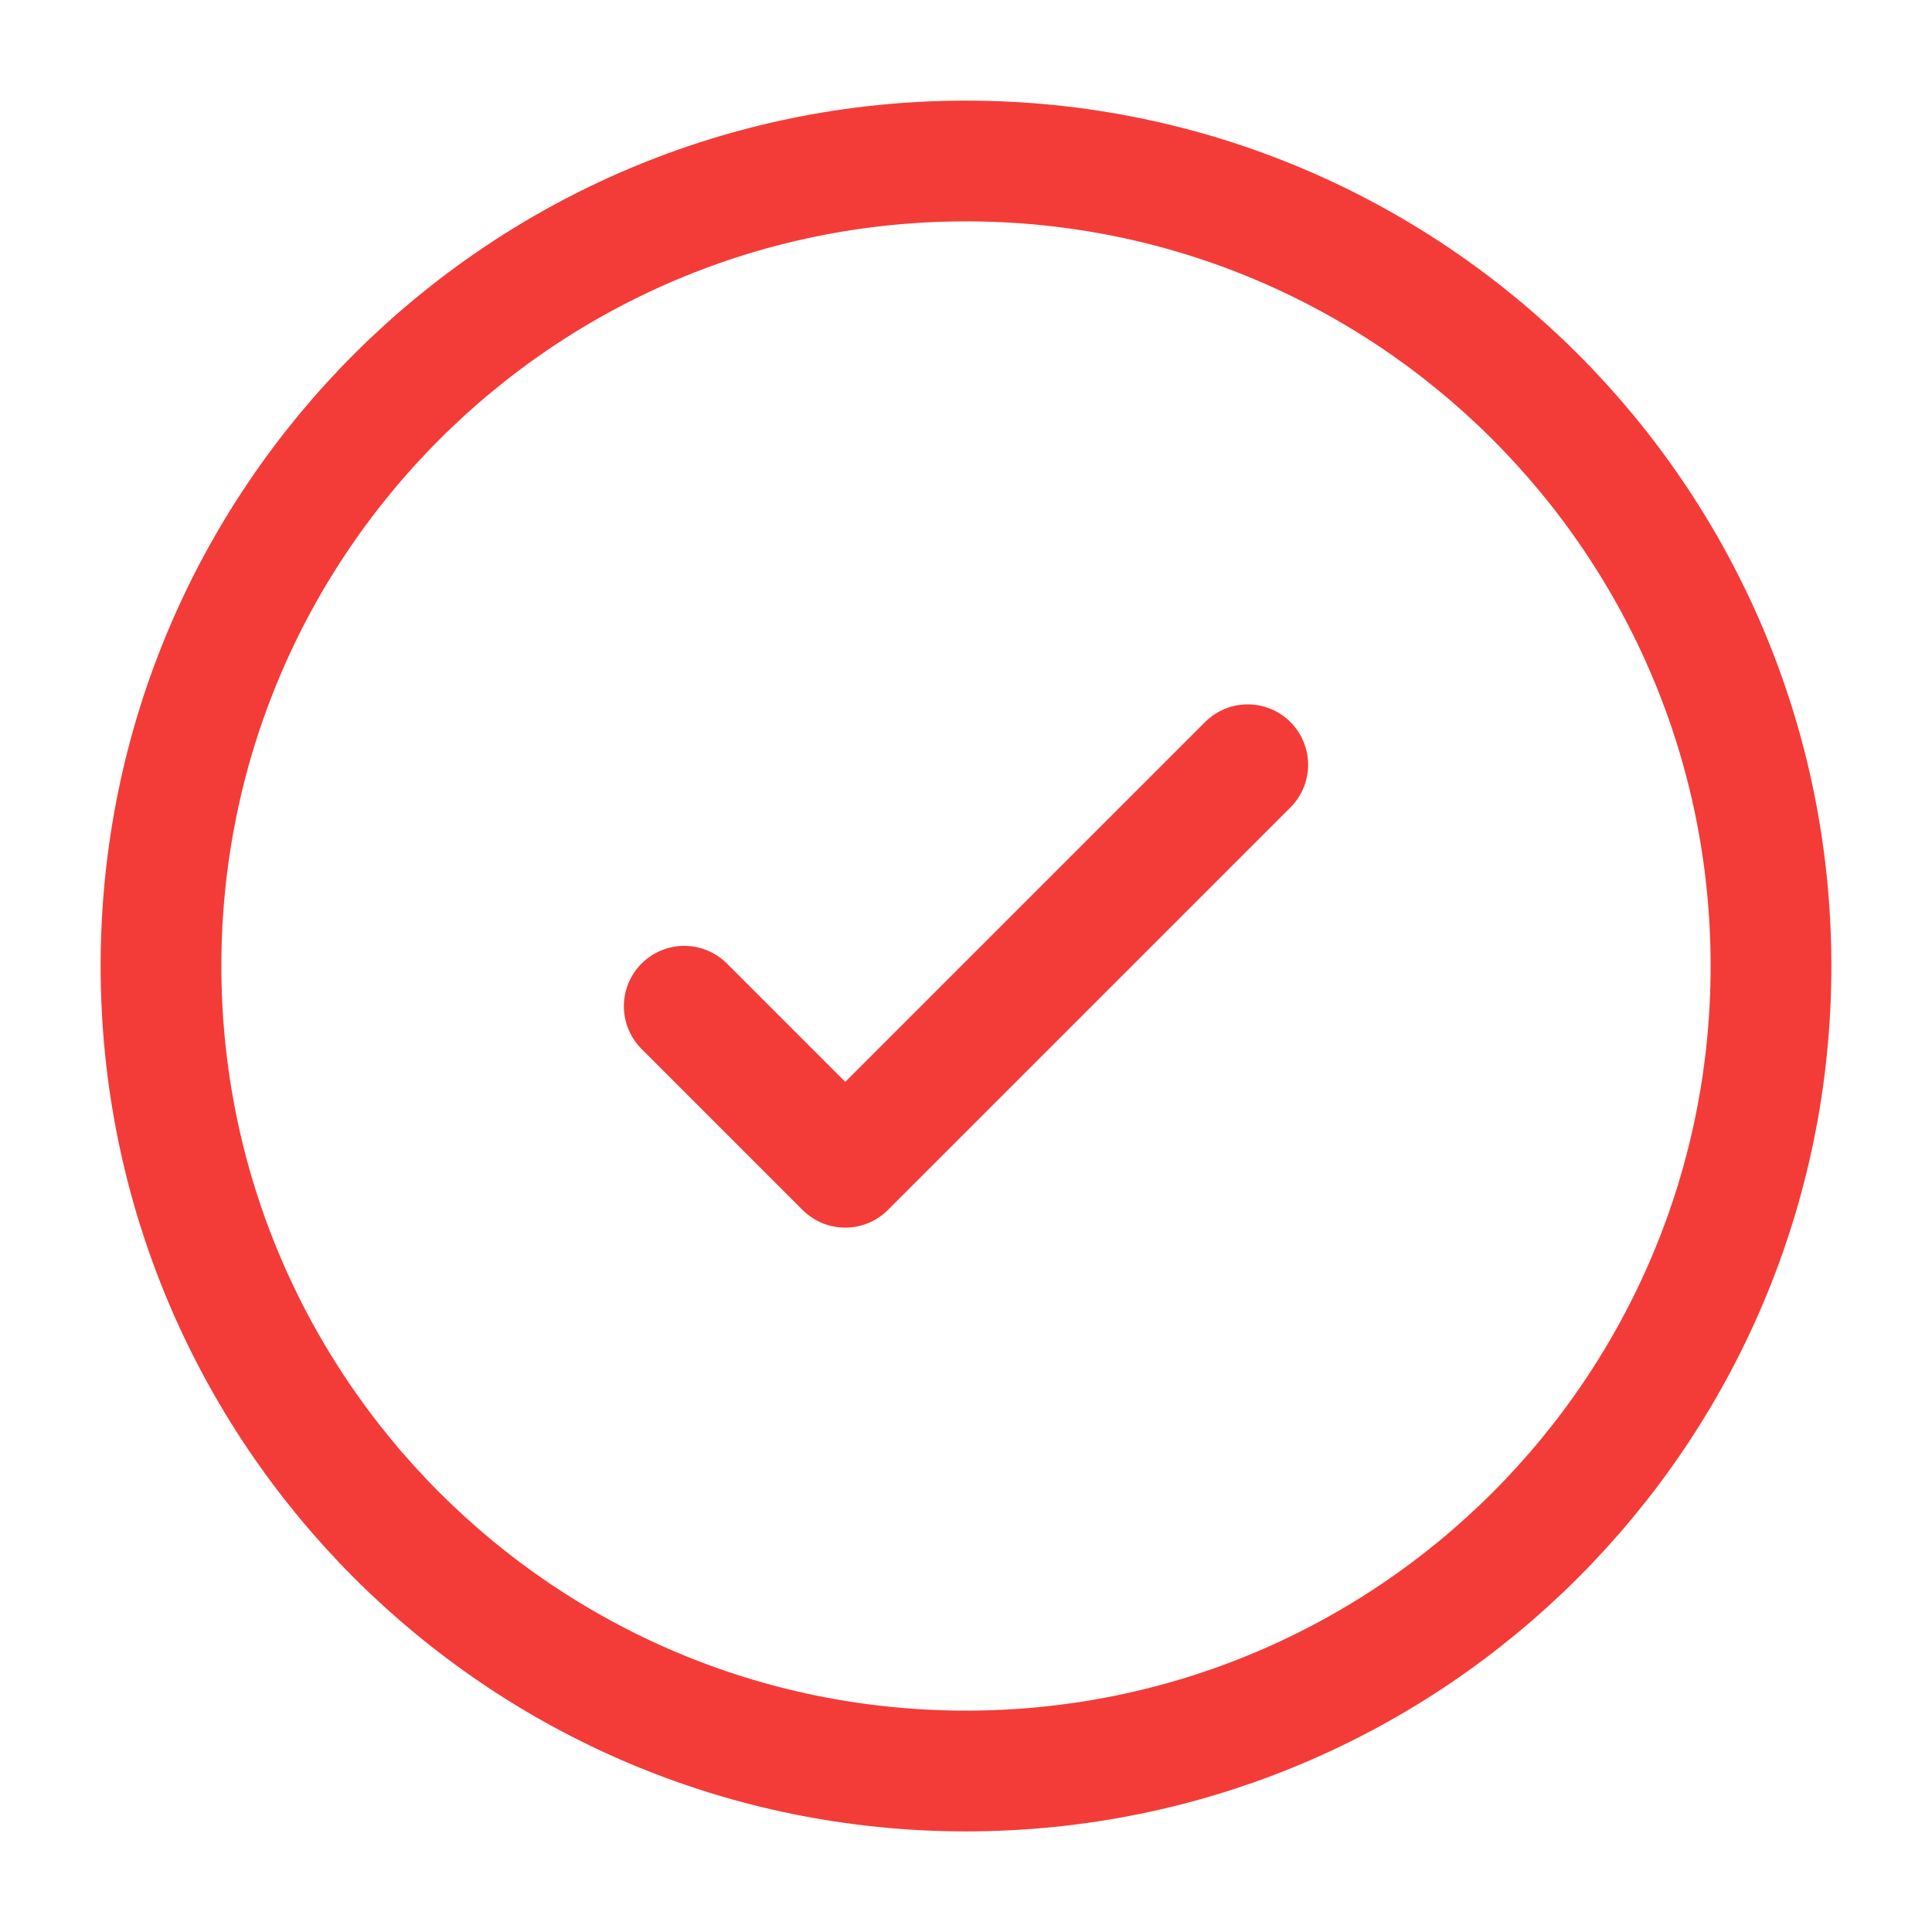
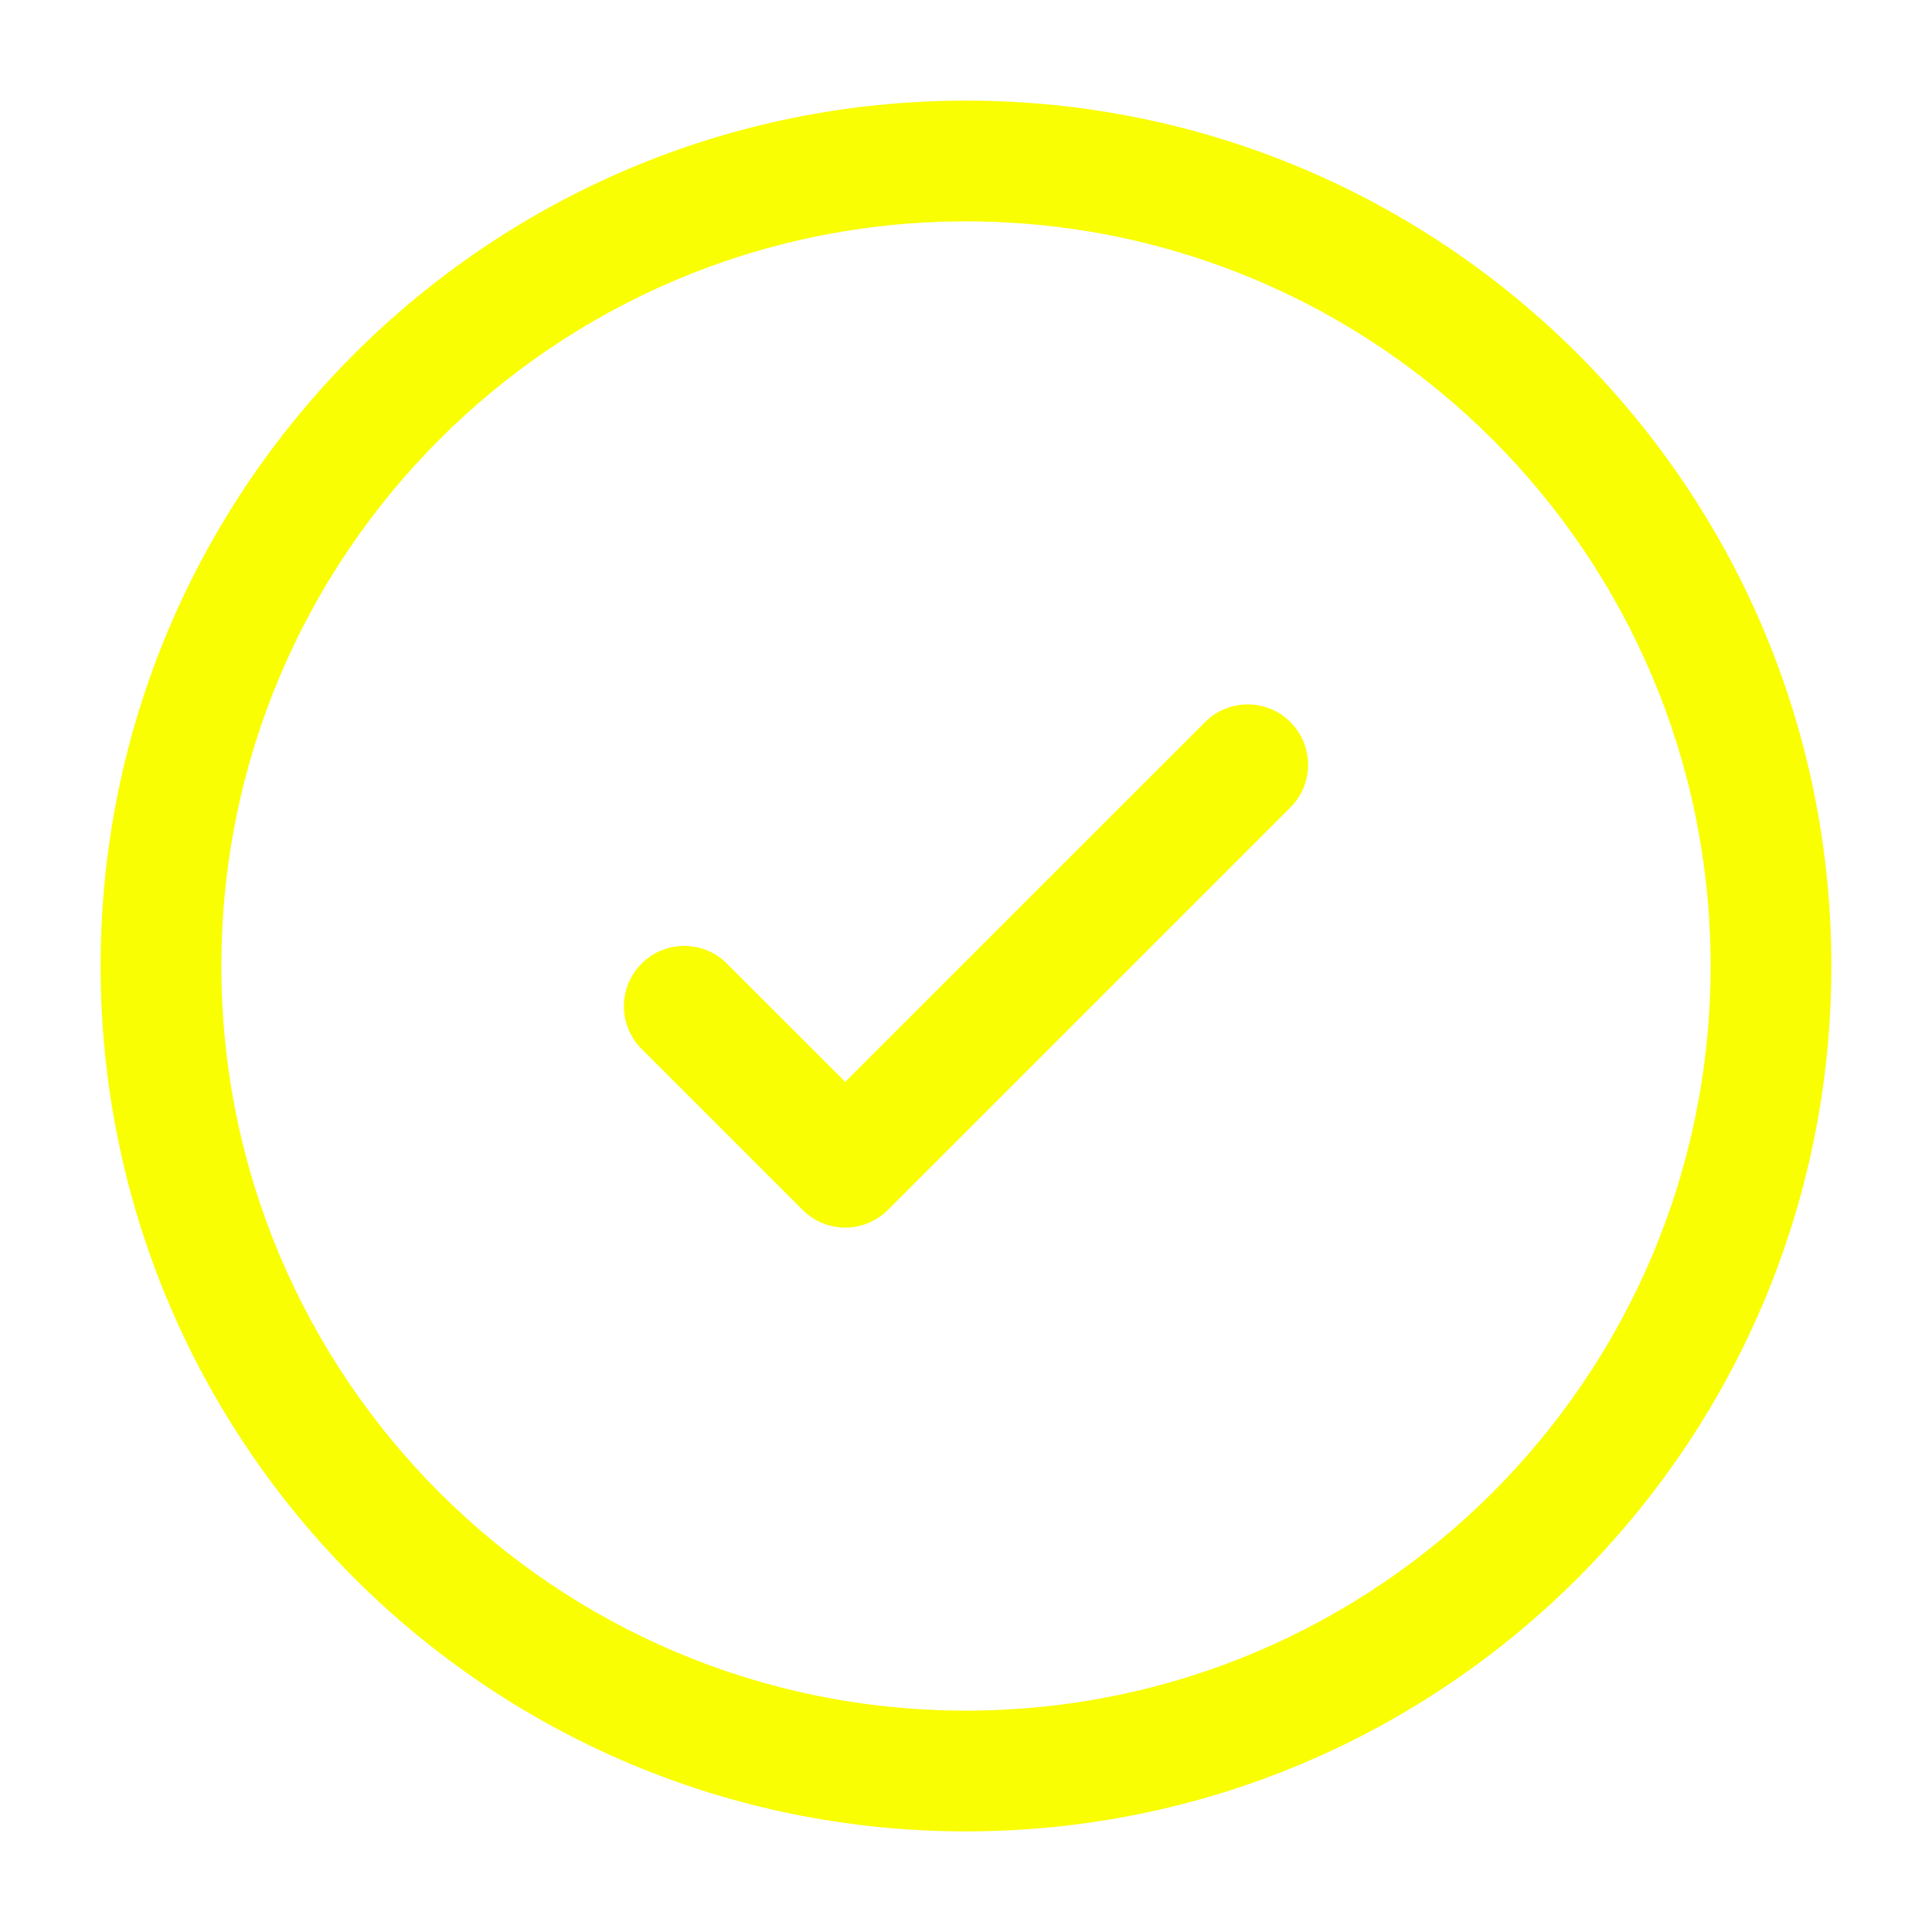
- <svg xmlns="http://www.w3.org/2000/svg" width="800px" height="800px" viewBox="0 0 24 24" fill="none" stroke="#000000">
+ <svg xmlns="http://www.w3.org/2000/svg" width="800px" height="800px" viewBox="0 0 24 24" fill="none">
  <g id="SVGRepo_bgCarrier" stroke-width="0" />
  <g id="SVGRepo_tracerCarrier" stroke-linecap="round" stroke-linejoin="round" />
  <g id="SVGRepo_iconCarrier">
-     <circle cx="12" cy="12" r="10" stroke="#F33C38" stroke-width="1.5" />
-     <path d="M8.5 12.5L10.5 14.5L15.5 9.5" stroke="#F33C38" stroke-width="1.5" stroke-linecap="round" stroke-linejoin="round" />
+     <path d="M16.03 10.03C16.323 9.737 16.323 9.263 16.03 8.97C15.737 8.677 15.263 8.677 14.97 8.97L10.5 13.439L9.03 11.97C8.737 11.677 8.263 11.677 7.97 11.97C7.677 12.263 7.677 12.737 7.97 13.03L9.97 15.03C10.263 15.323 10.737 15.323 11.03 15.03L16.03 10.03Z" fill="#F9FE02" />
+     <path fill-rule="evenodd" clip-rule="evenodd" d="M12 1.25C6.063 1.25 1.25 6.063 1.25 12C1.25 17.937 6.063 22.75 12 22.75C17.937 22.75 22.75 17.937 22.75 12C22.75 6.063 17.937 1.25 12 1.25ZM2.75 12C2.75 6.891 6.891 2.75 12 2.75C17.109 2.75 21.25 6.891 21.25 12C21.25 17.109 17.109 21.25 12 21.25C6.891 21.25 2.75 17.109 2.75 12Z" fill="#F9FE02" />
  </g>
</svg>
